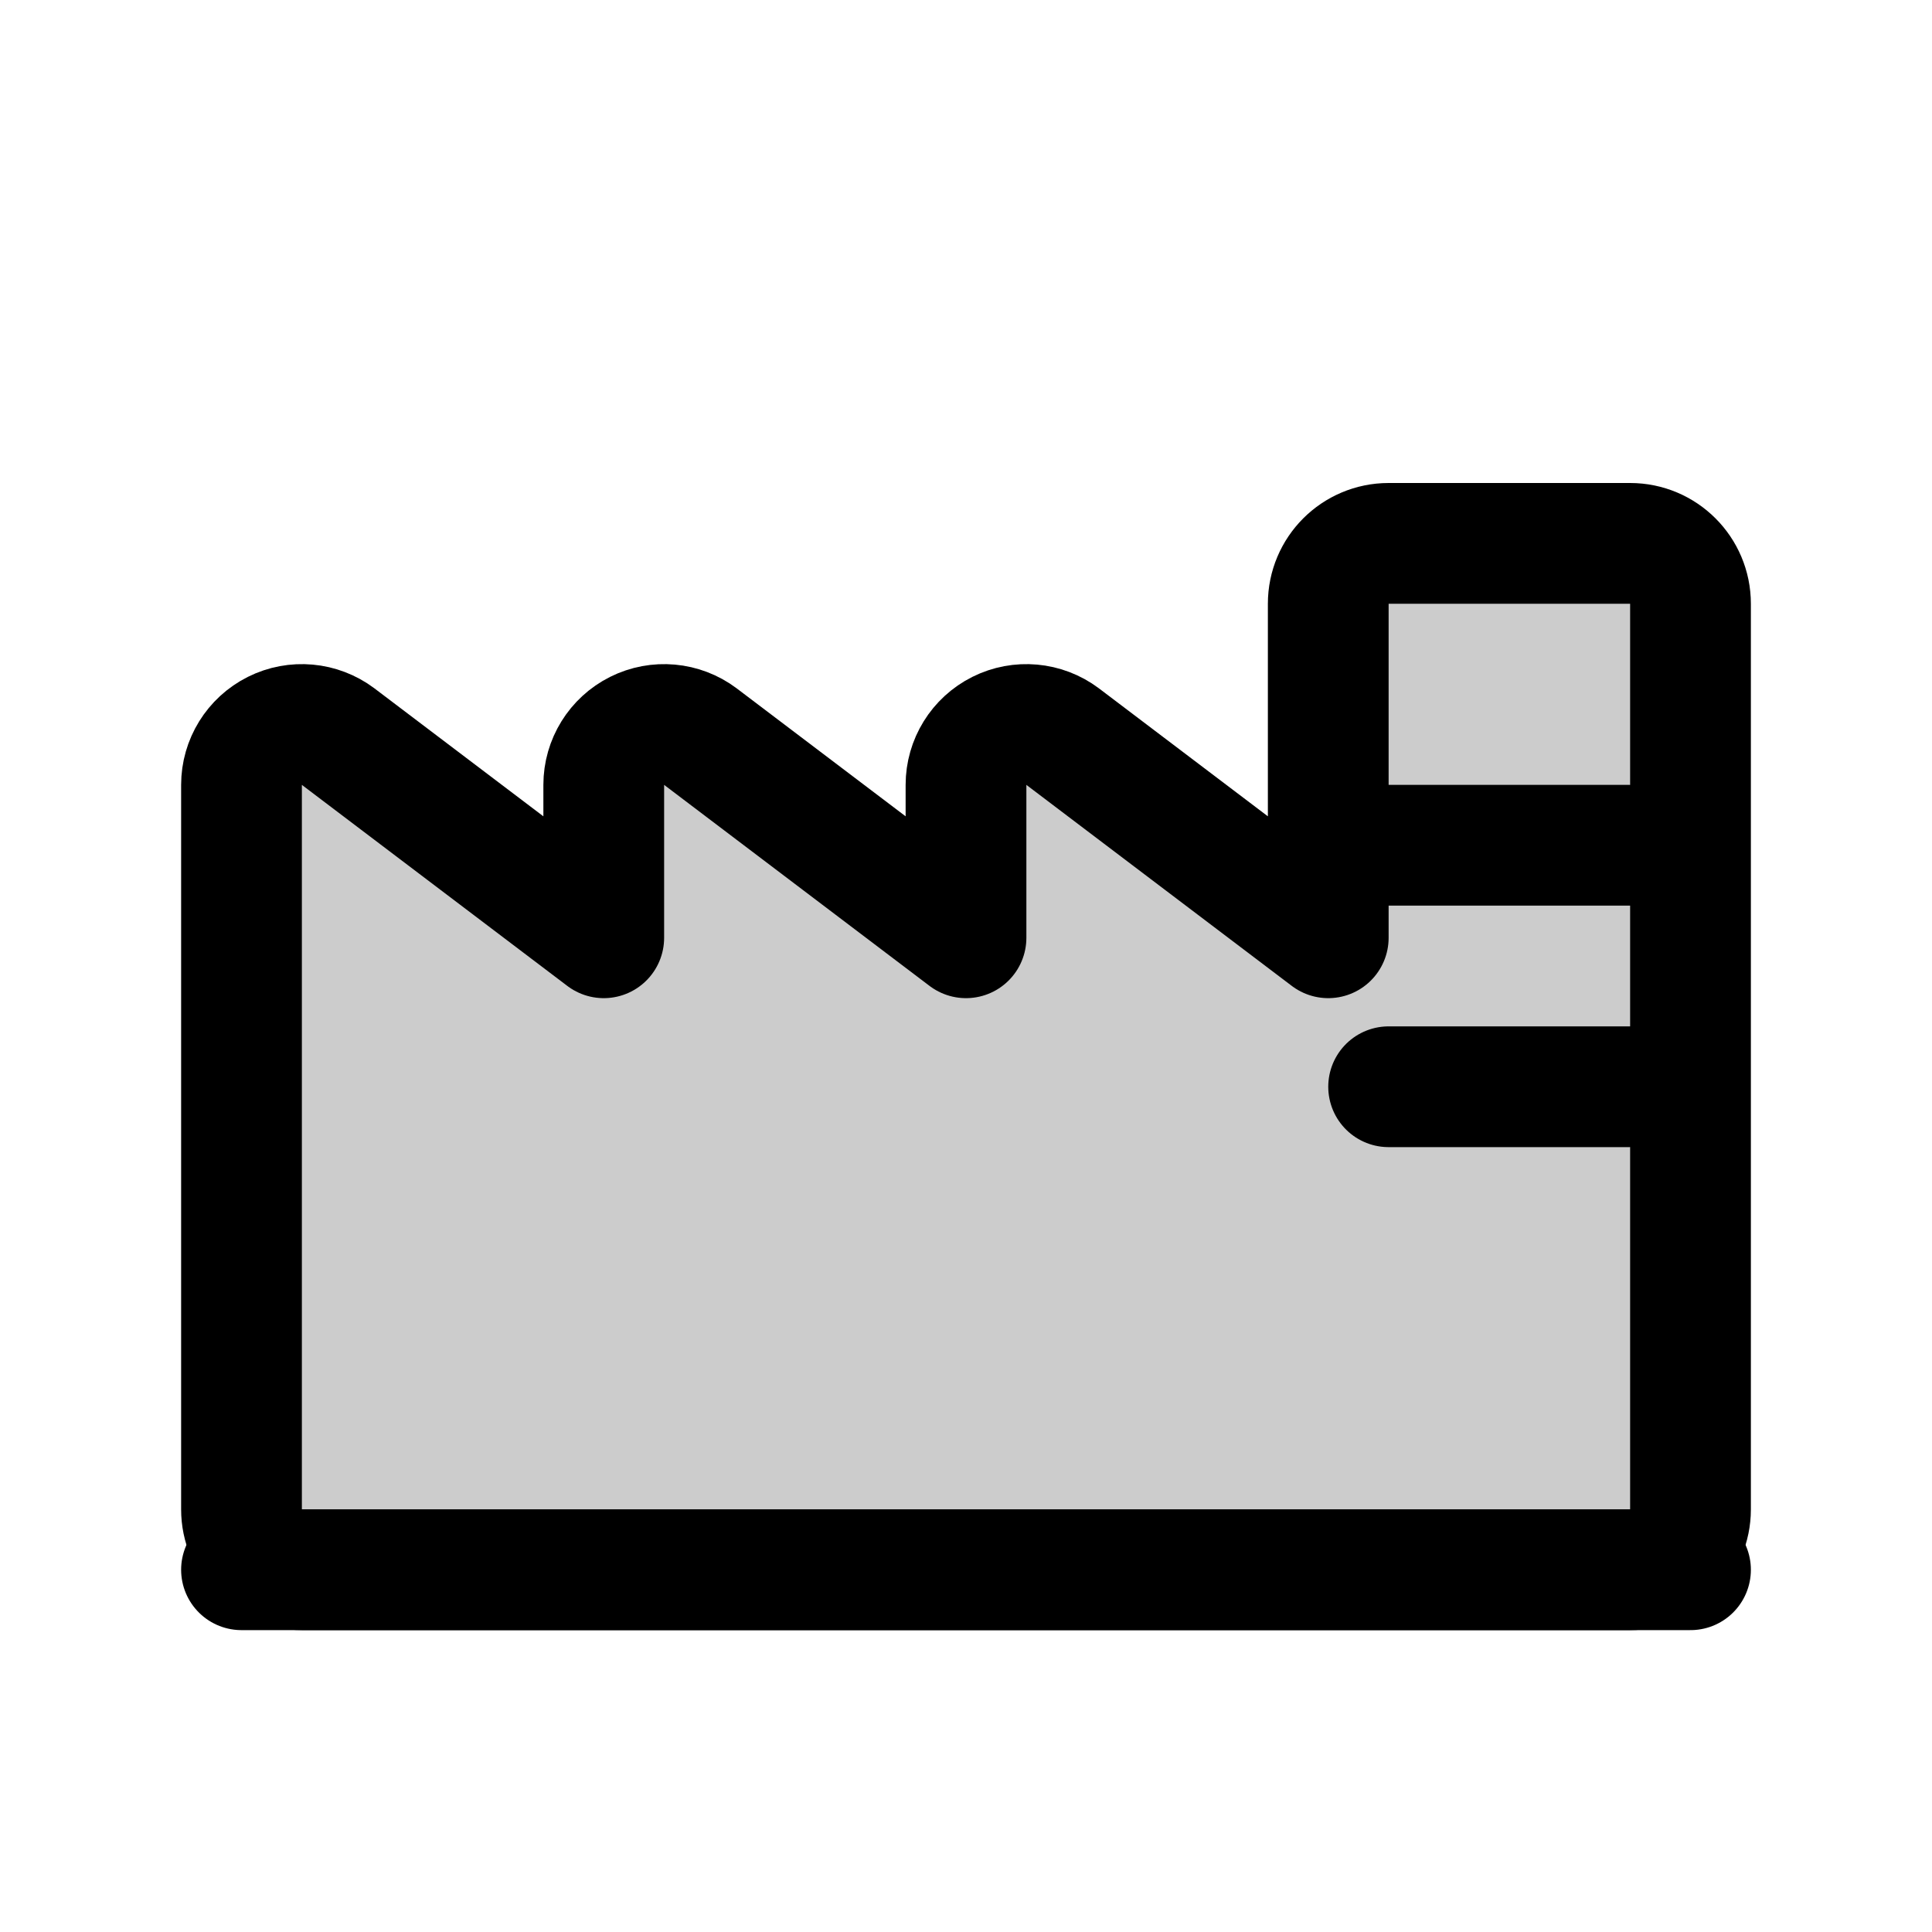
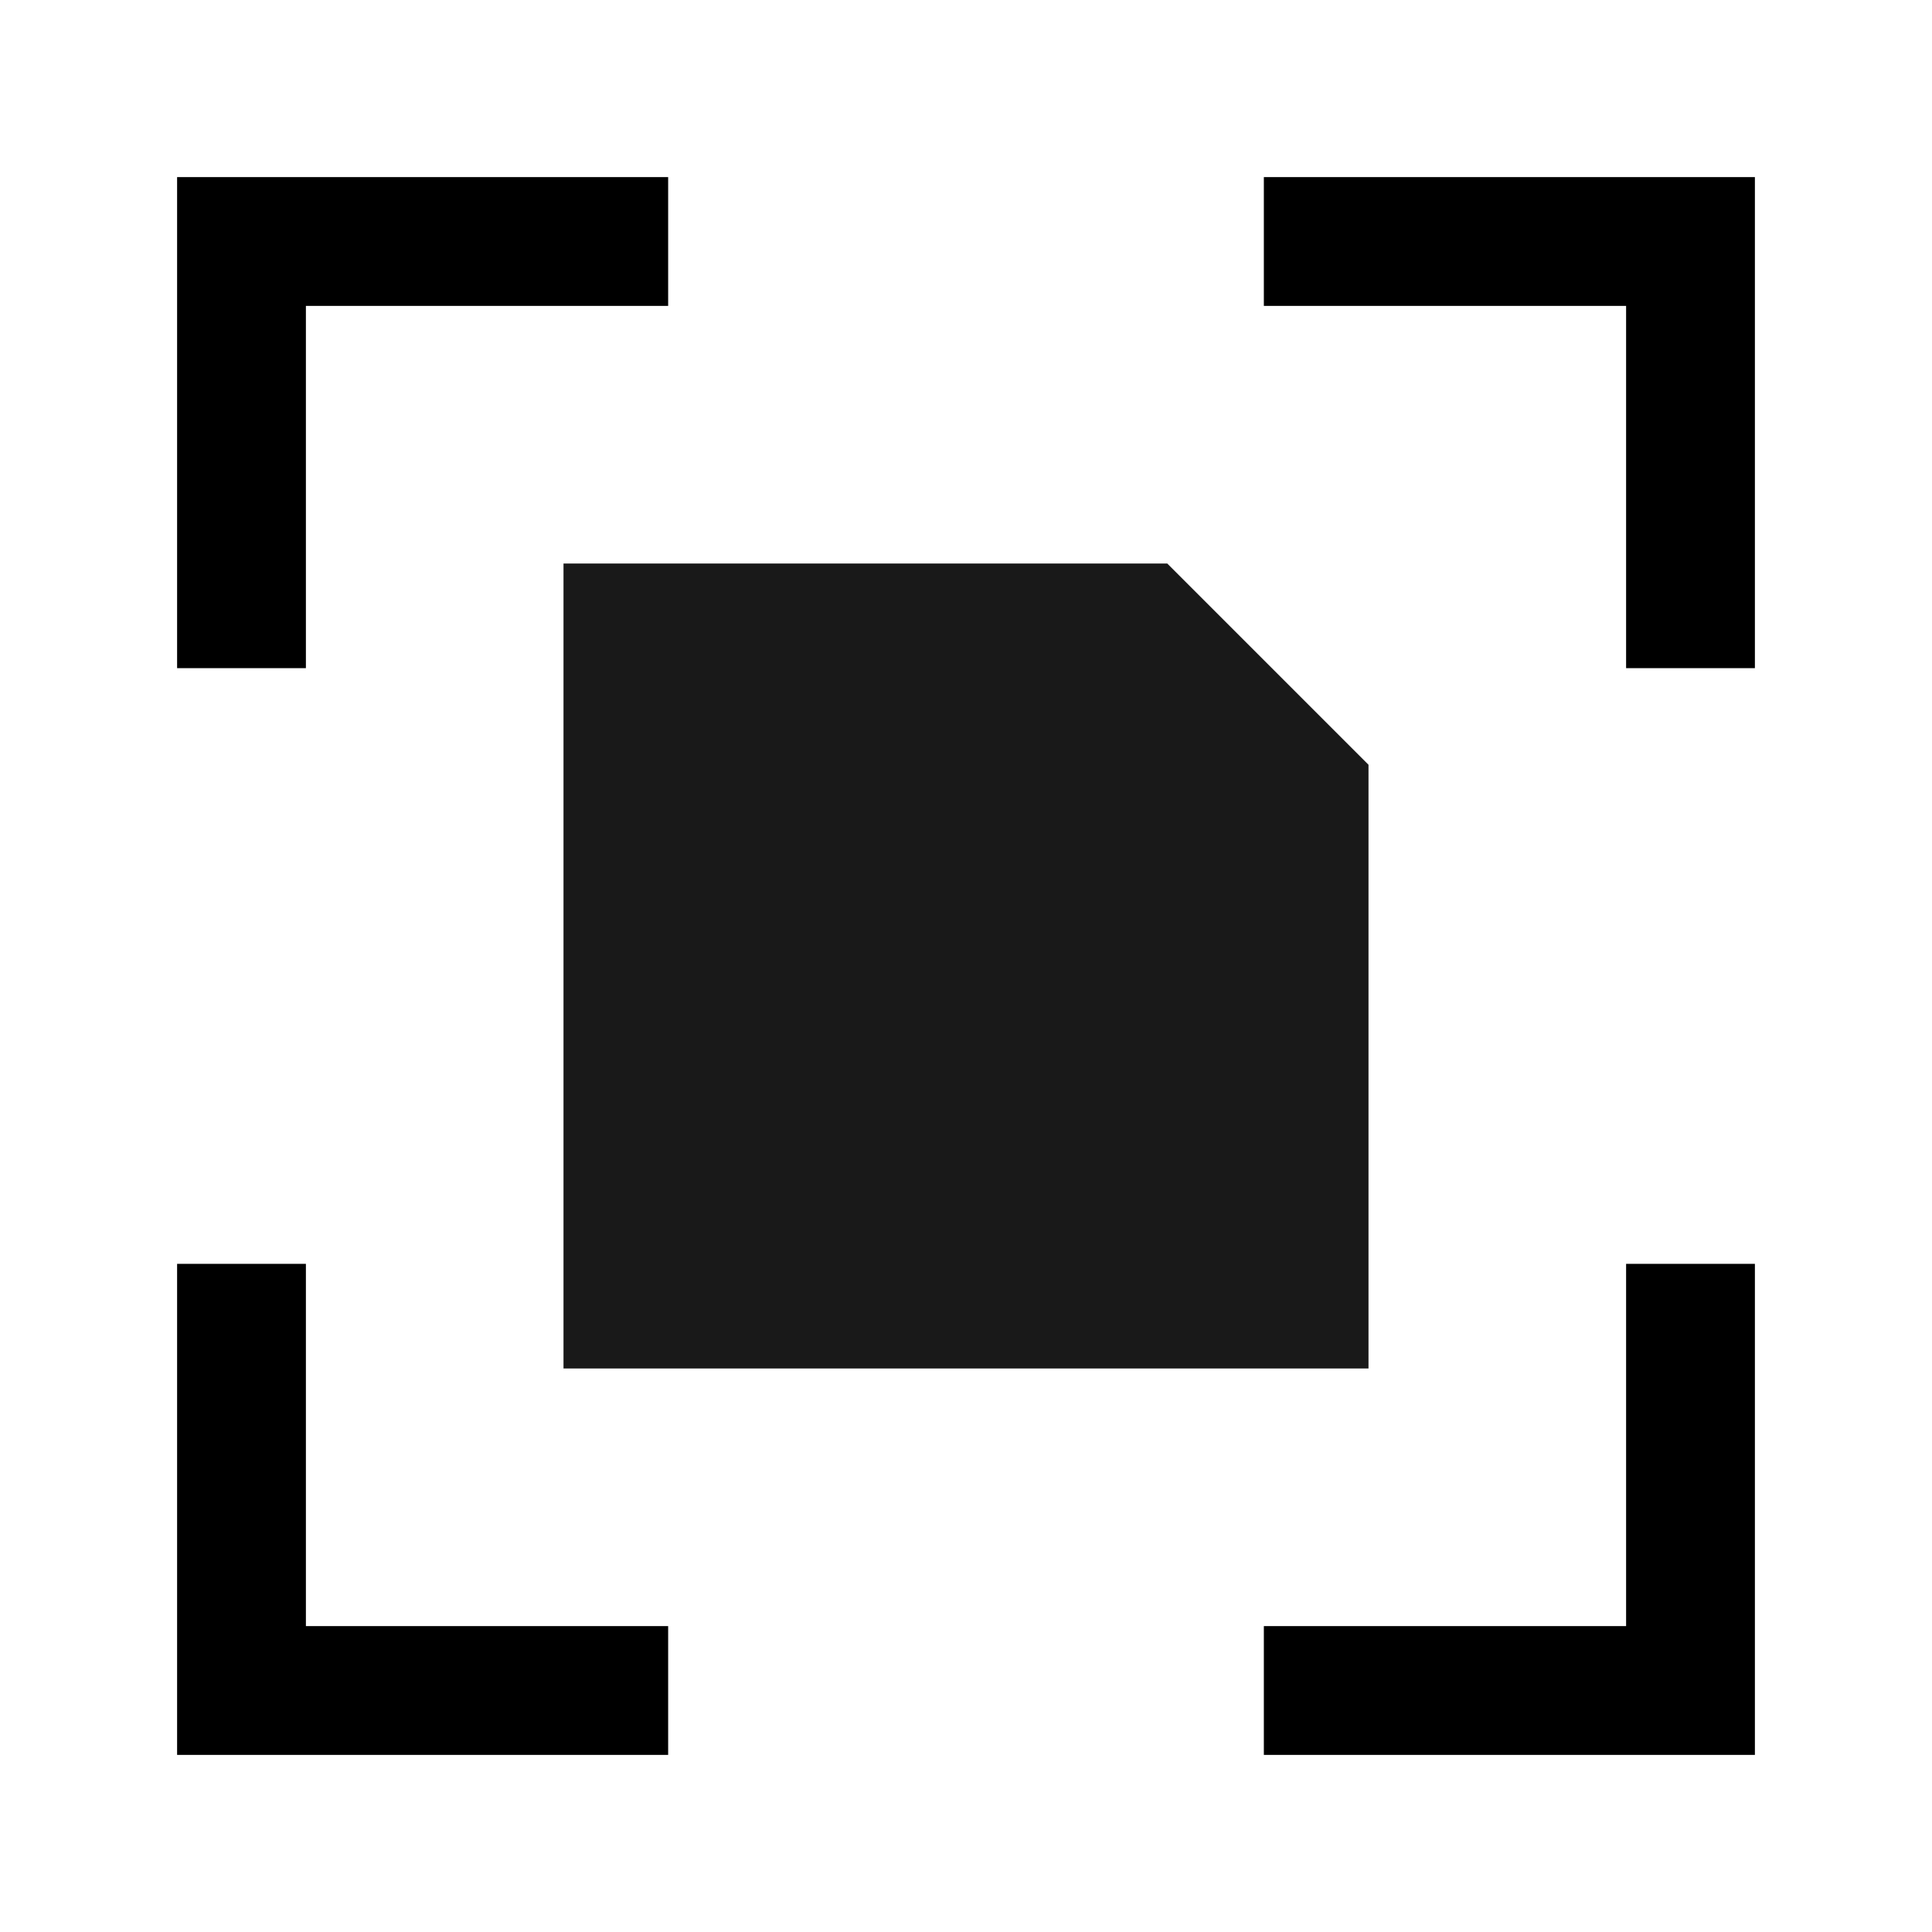
- <svg xmlns="http://www.w3.org/2000/svg" width="256" height="256" viewBox="0 0 256 256" fill="none">
-   <path d="M224,200a8,8,0,0,1-8,8H40a8,8,0,0,1-8-8V104a8,8,0,0,1,12.8-6.4L80,124.26V104a8,8,0,0,1,12.8-6.4L128,124.26V104a8,8,0,0,1,12.8-6.4L176,124.26V80a8,8,0,0,1,8-8h32a8,8,0,0,1,8,8Z" fill="currentColor" fill-opacity="0.2" />
-   <path d="M32,208H224" stroke="currentColor" stroke-linecap="round" stroke-linejoin="round" stroke-width="16" />
-   <path d="M224,200V80a8,8,0,0,0-8-8H184a8,8,0,0,0-8,8v44.26L140.8,97.6A8,8,0,0,0,128,104v20.26L92.8,97.6A8,8,0,0,0,80,104v20.26L44.8,97.6A8,8,0,0,0,32,104v96a8,8,0,0,0,8,8H216A8,8,0,0,0,224,200Z" stroke="currentColor" stroke-linecap="round" stroke-linejoin="round" stroke-width="16" />
-   <line x1="184" y1="112" x2="216" y2="112" stroke="currentColor" stroke-linecap="round" stroke-linejoin="round" stroke-width="16" />
-   <line x1="184" y1="144" x2="216" y2="144" stroke="currentColor" stroke-linecap="round" stroke-linejoin="round" stroke-width="16" />
+ <svg xmlns="http://www.w3.org/2000/svg" viewBox="0 0 24 24" width="24" height="24" fill="none">
+   <path d="M3 7.5V3h4.5M16.5 3H21v4.5M21 16.5V21h-4.5M7.5 21H3v-4.5" stroke="currentColor" stroke-width="1.6" stroke-linecap="square" />
+   <path d="M7 7h7.5L17 9.5V17H7V7Z" fill="currentColor" opacity="0.9" />
</svg>
